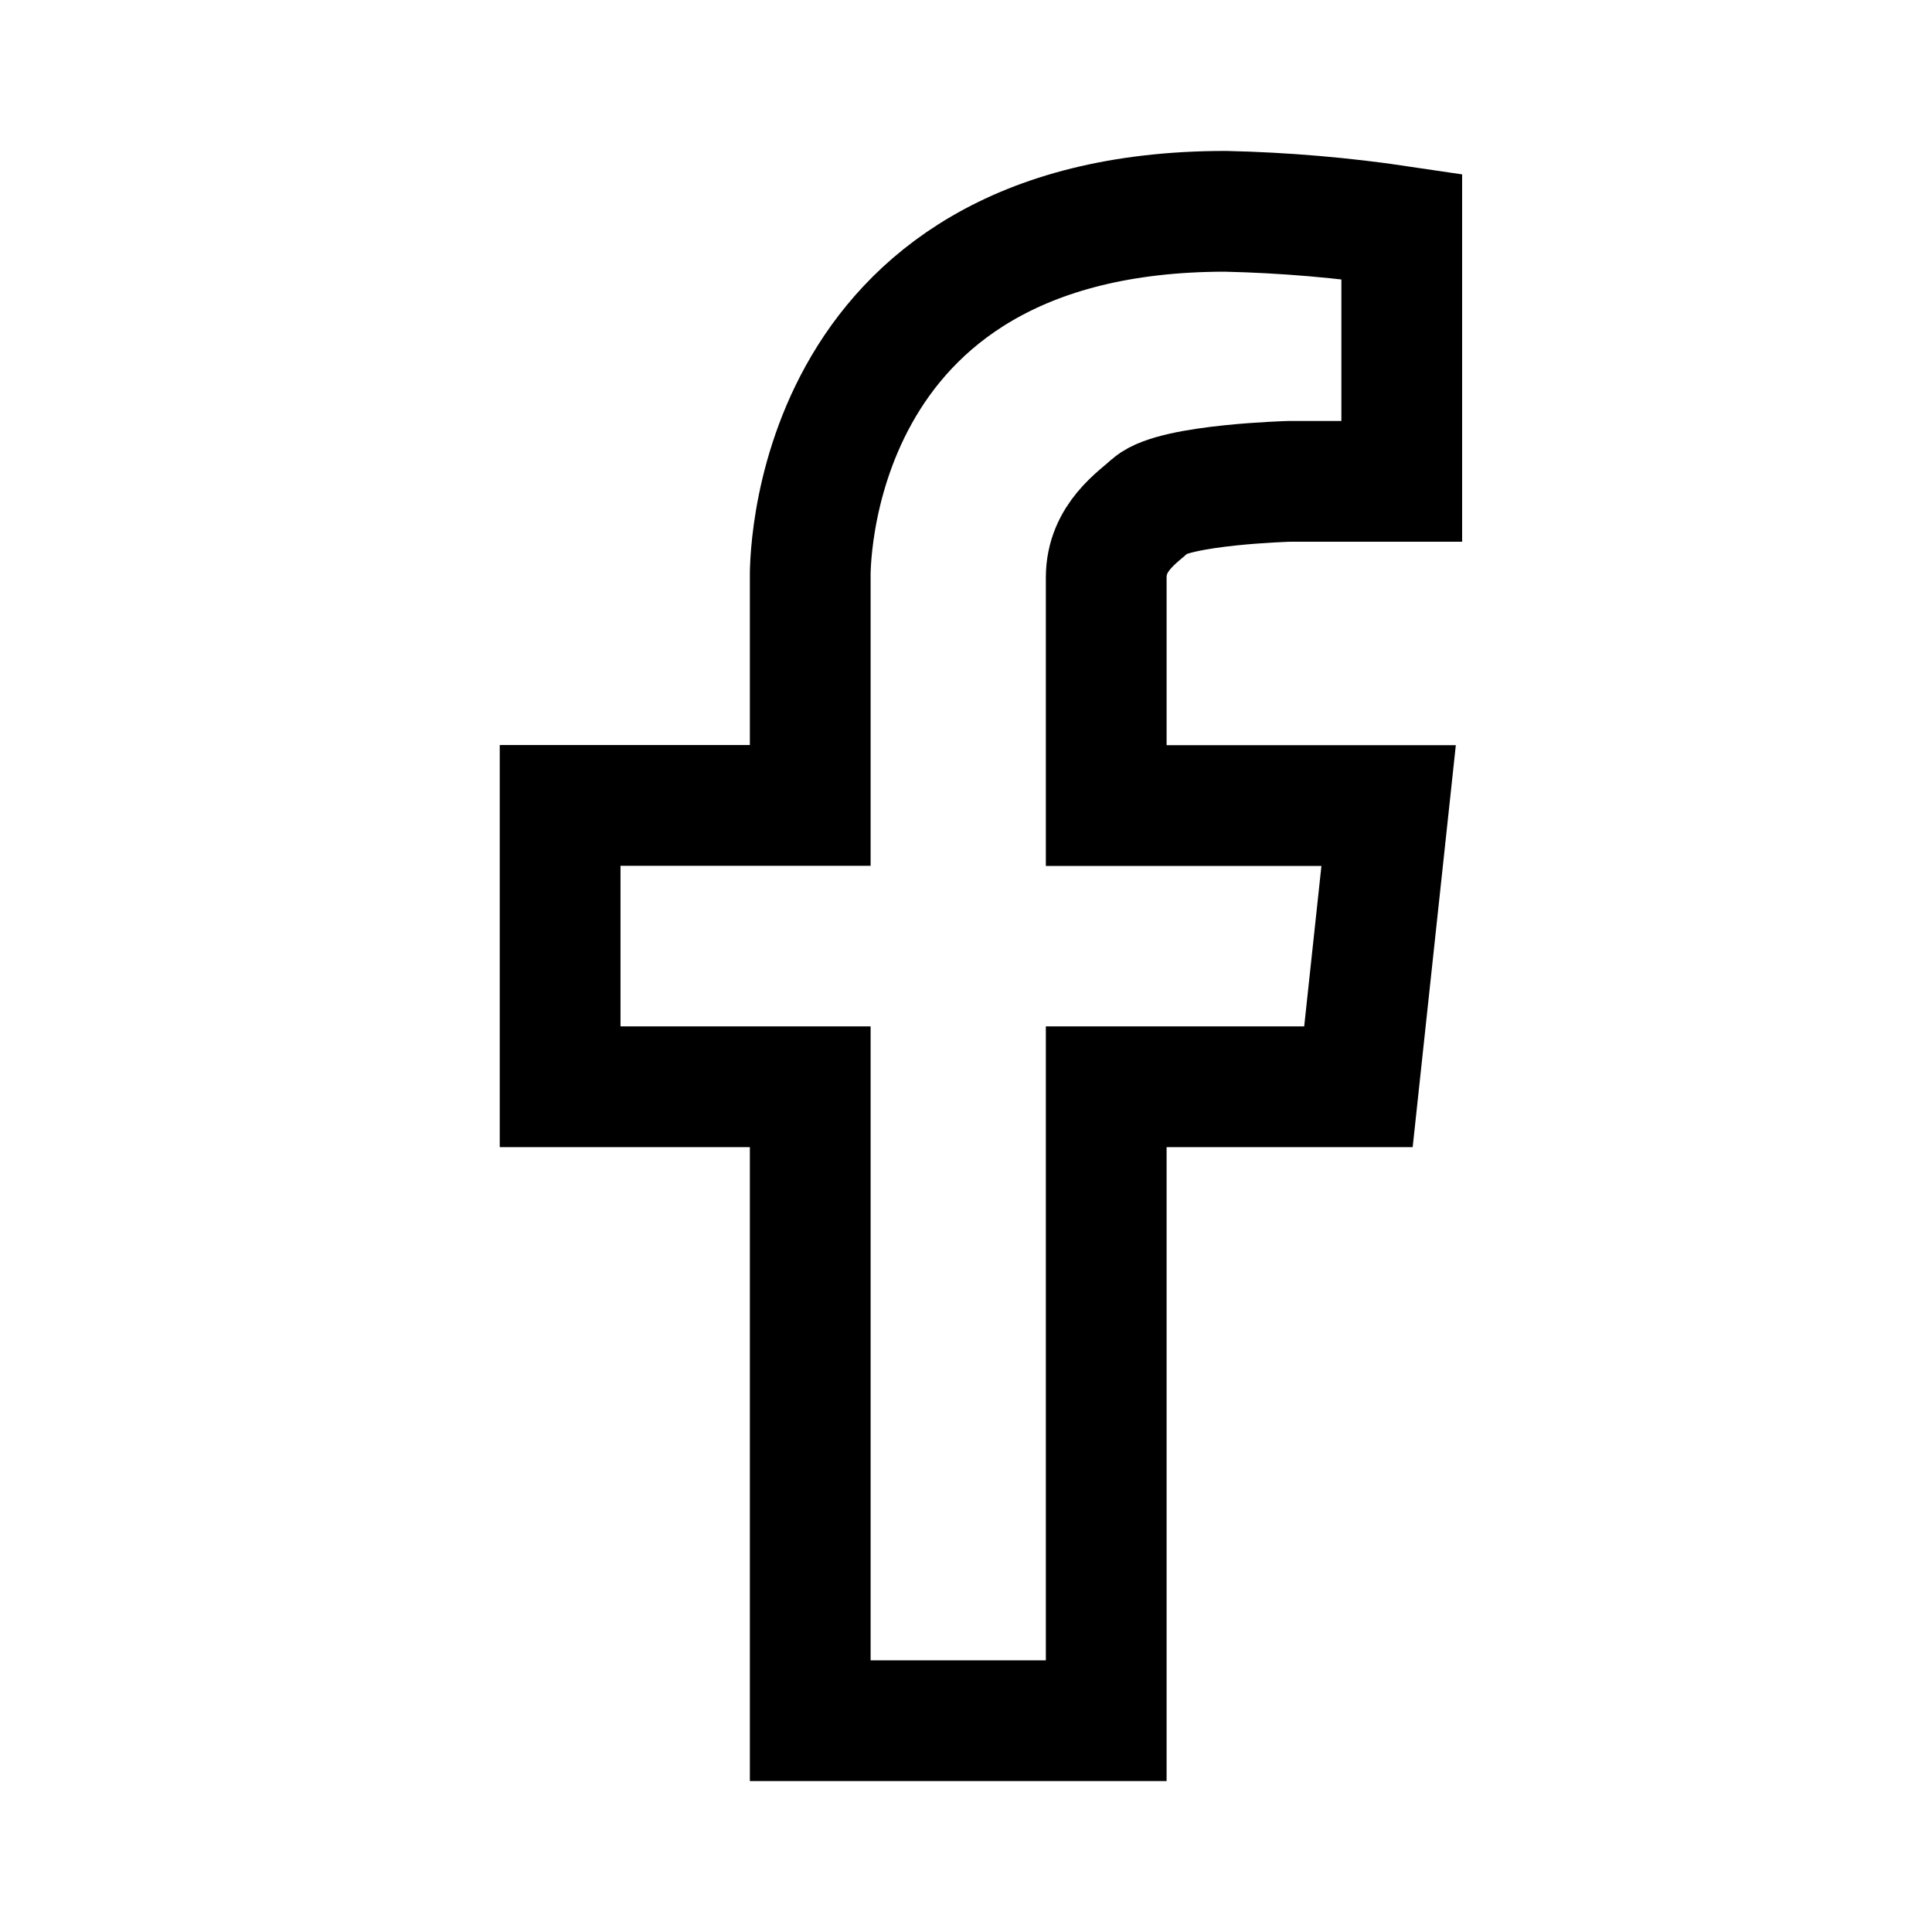
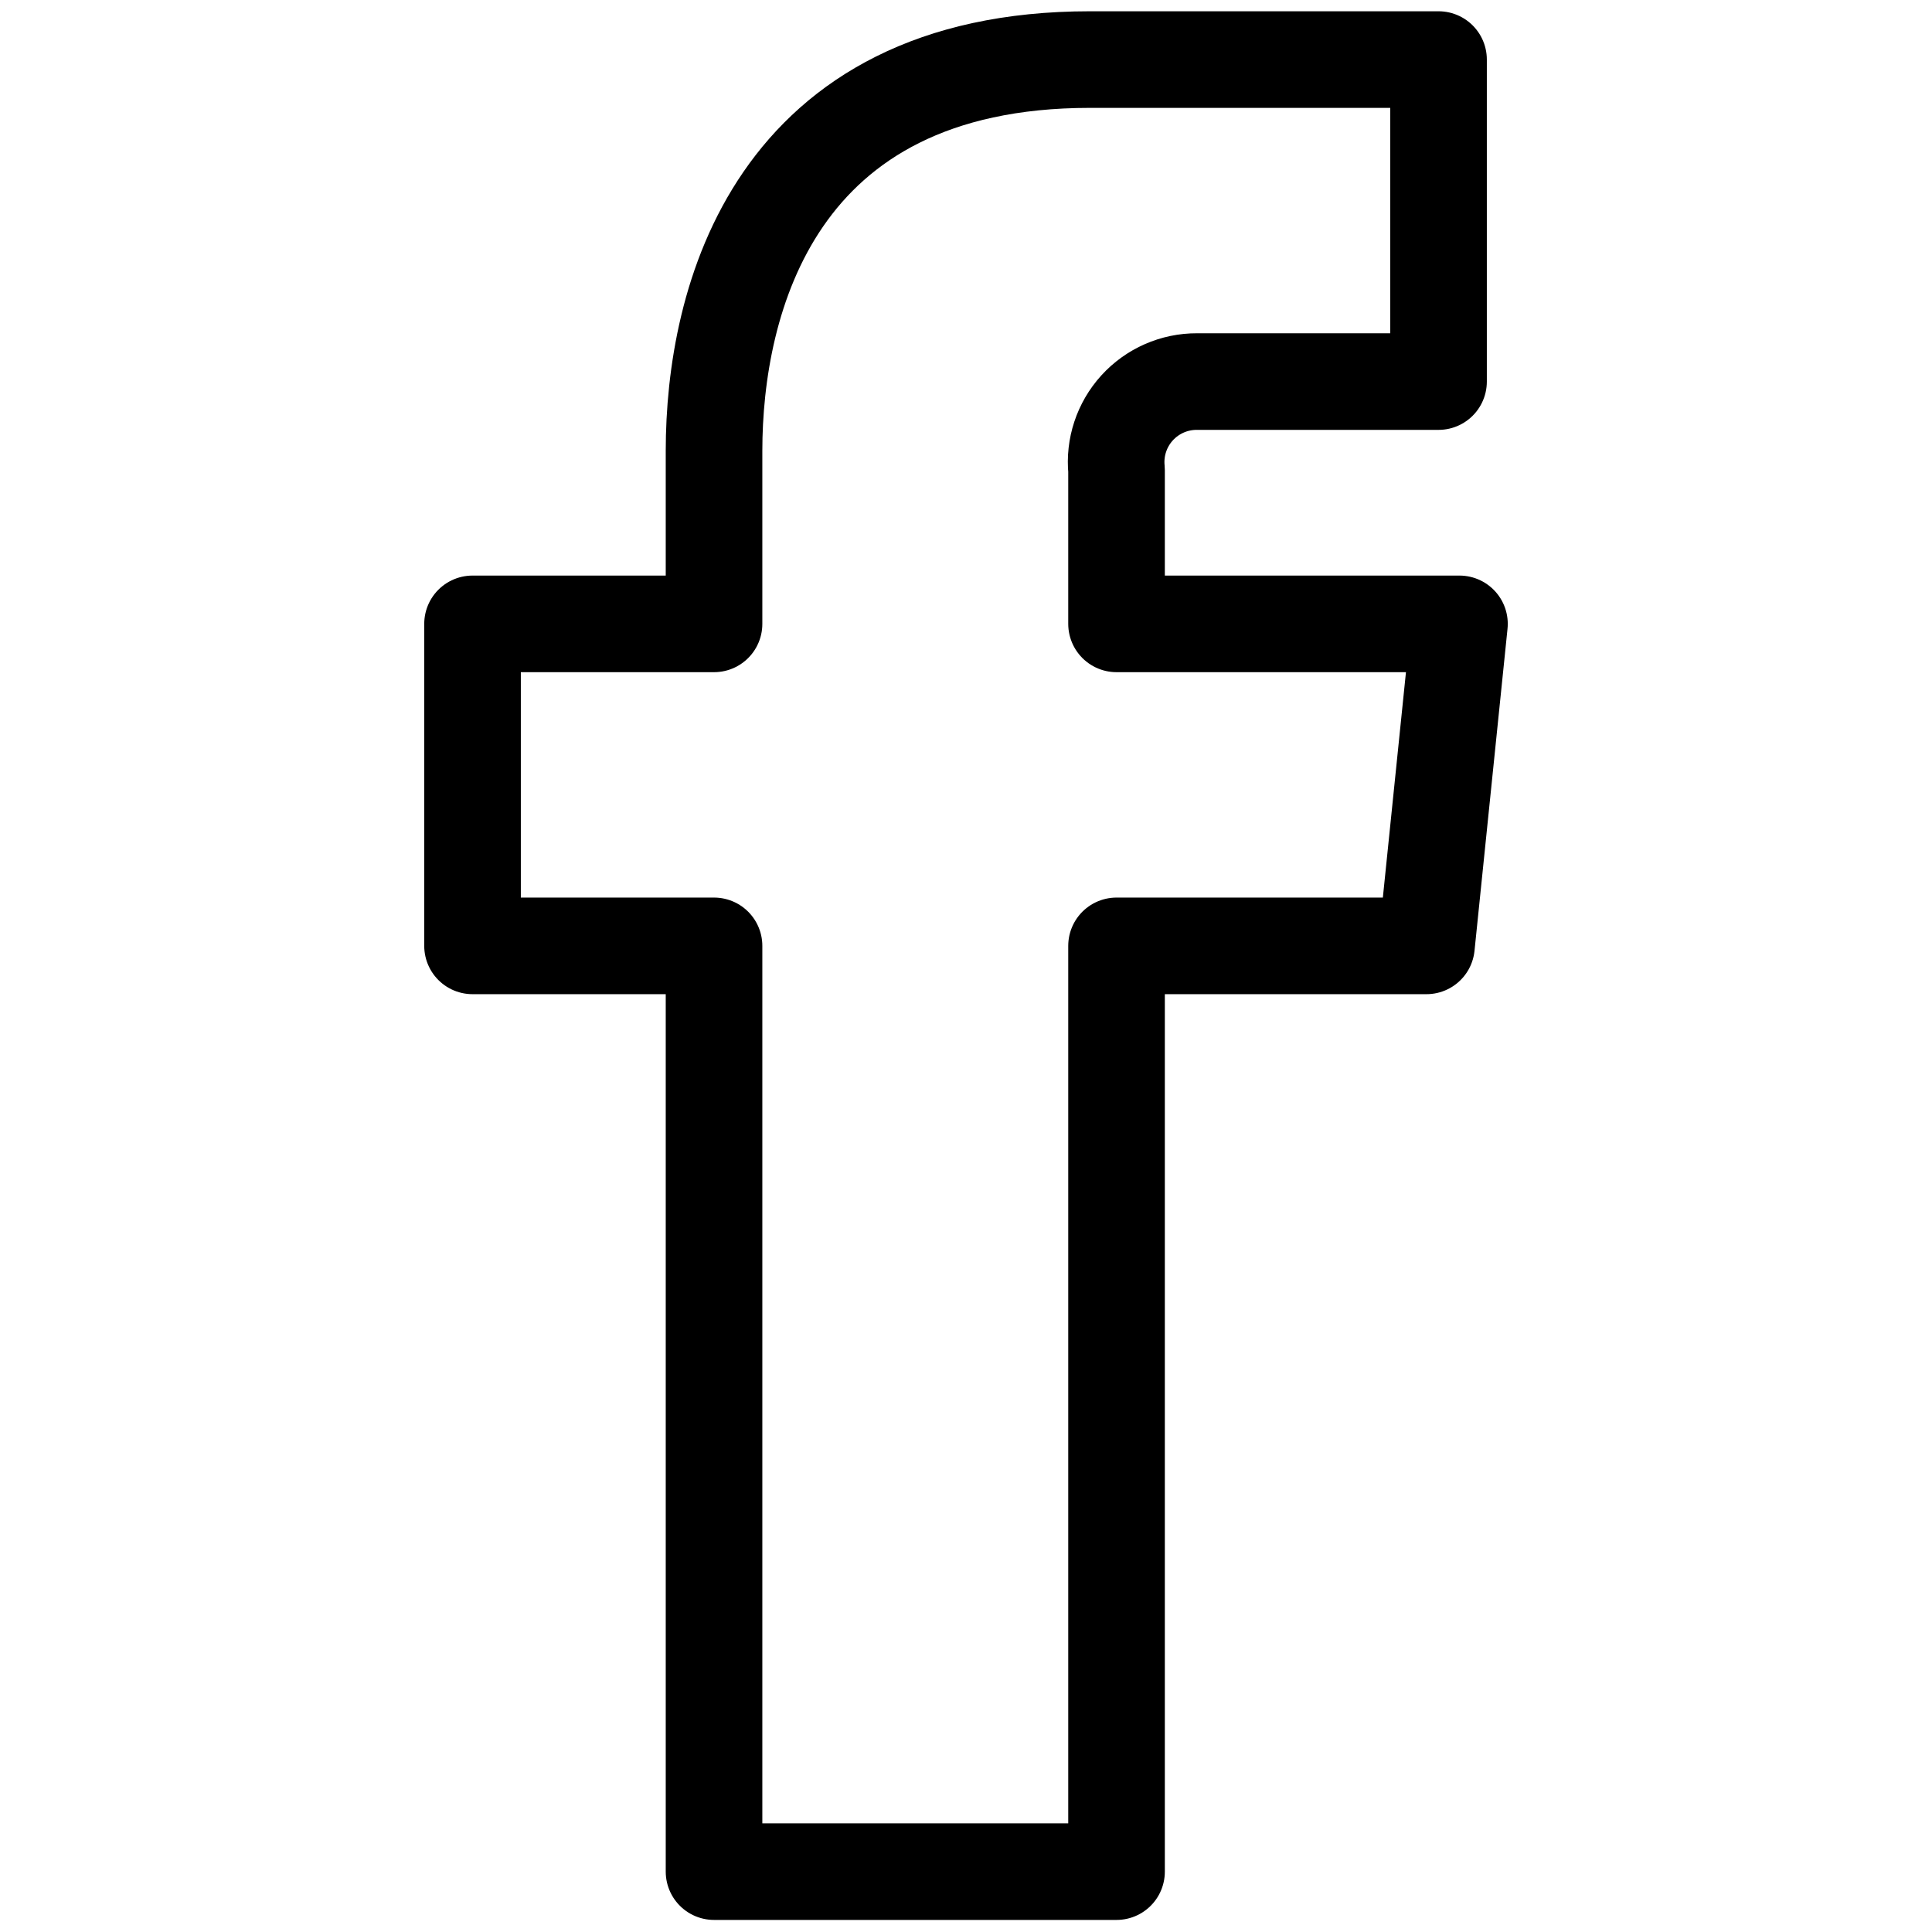
- <svg xmlns="http://www.w3.org/2000/svg" data-name="Layer 1" id="Layer_1" viewBox="0 0 128 128">
+ <svg xmlns="http://www.w3.org/2000/svg" id="Regular" viewBox="0 0 24 24">
  <defs>
-     <style>.cls-1{fill:none;stroke:currentColor;stroke-miterlimit:10;stroke-width:8px;}</style>
+     <style>.cls-1FB{fill:none;stroke: currentColor;stroke-linecap:round;stroke-linejoin:round;stroke-width:1.2px;}</style>
  </defs>
-   <path class="cls-1" d="M53.68,38.26v15.1H37.11V72H53.68v42H73.29V72H90l2-18.63H73.29V38.26c0-2.67,2.11-4,3-4.82,1.57-1.34,9.15-1.55,9.15-1.55h7.43V15a93.26,93.26,0,0,0-11.68-1C53.11,14,53.68,38.26,53.68,38.26Z" />
+   <path class="cls-1FB" d="M18.13,7.75H13.87V5.84a1,1,0,0,1,1-1.1h3v-4H13.54c-3.93,0-4.67,3-4.67,4.86V7.75h-3v4h3v11.5h5V11.75h3.85Z" />
</svg>
